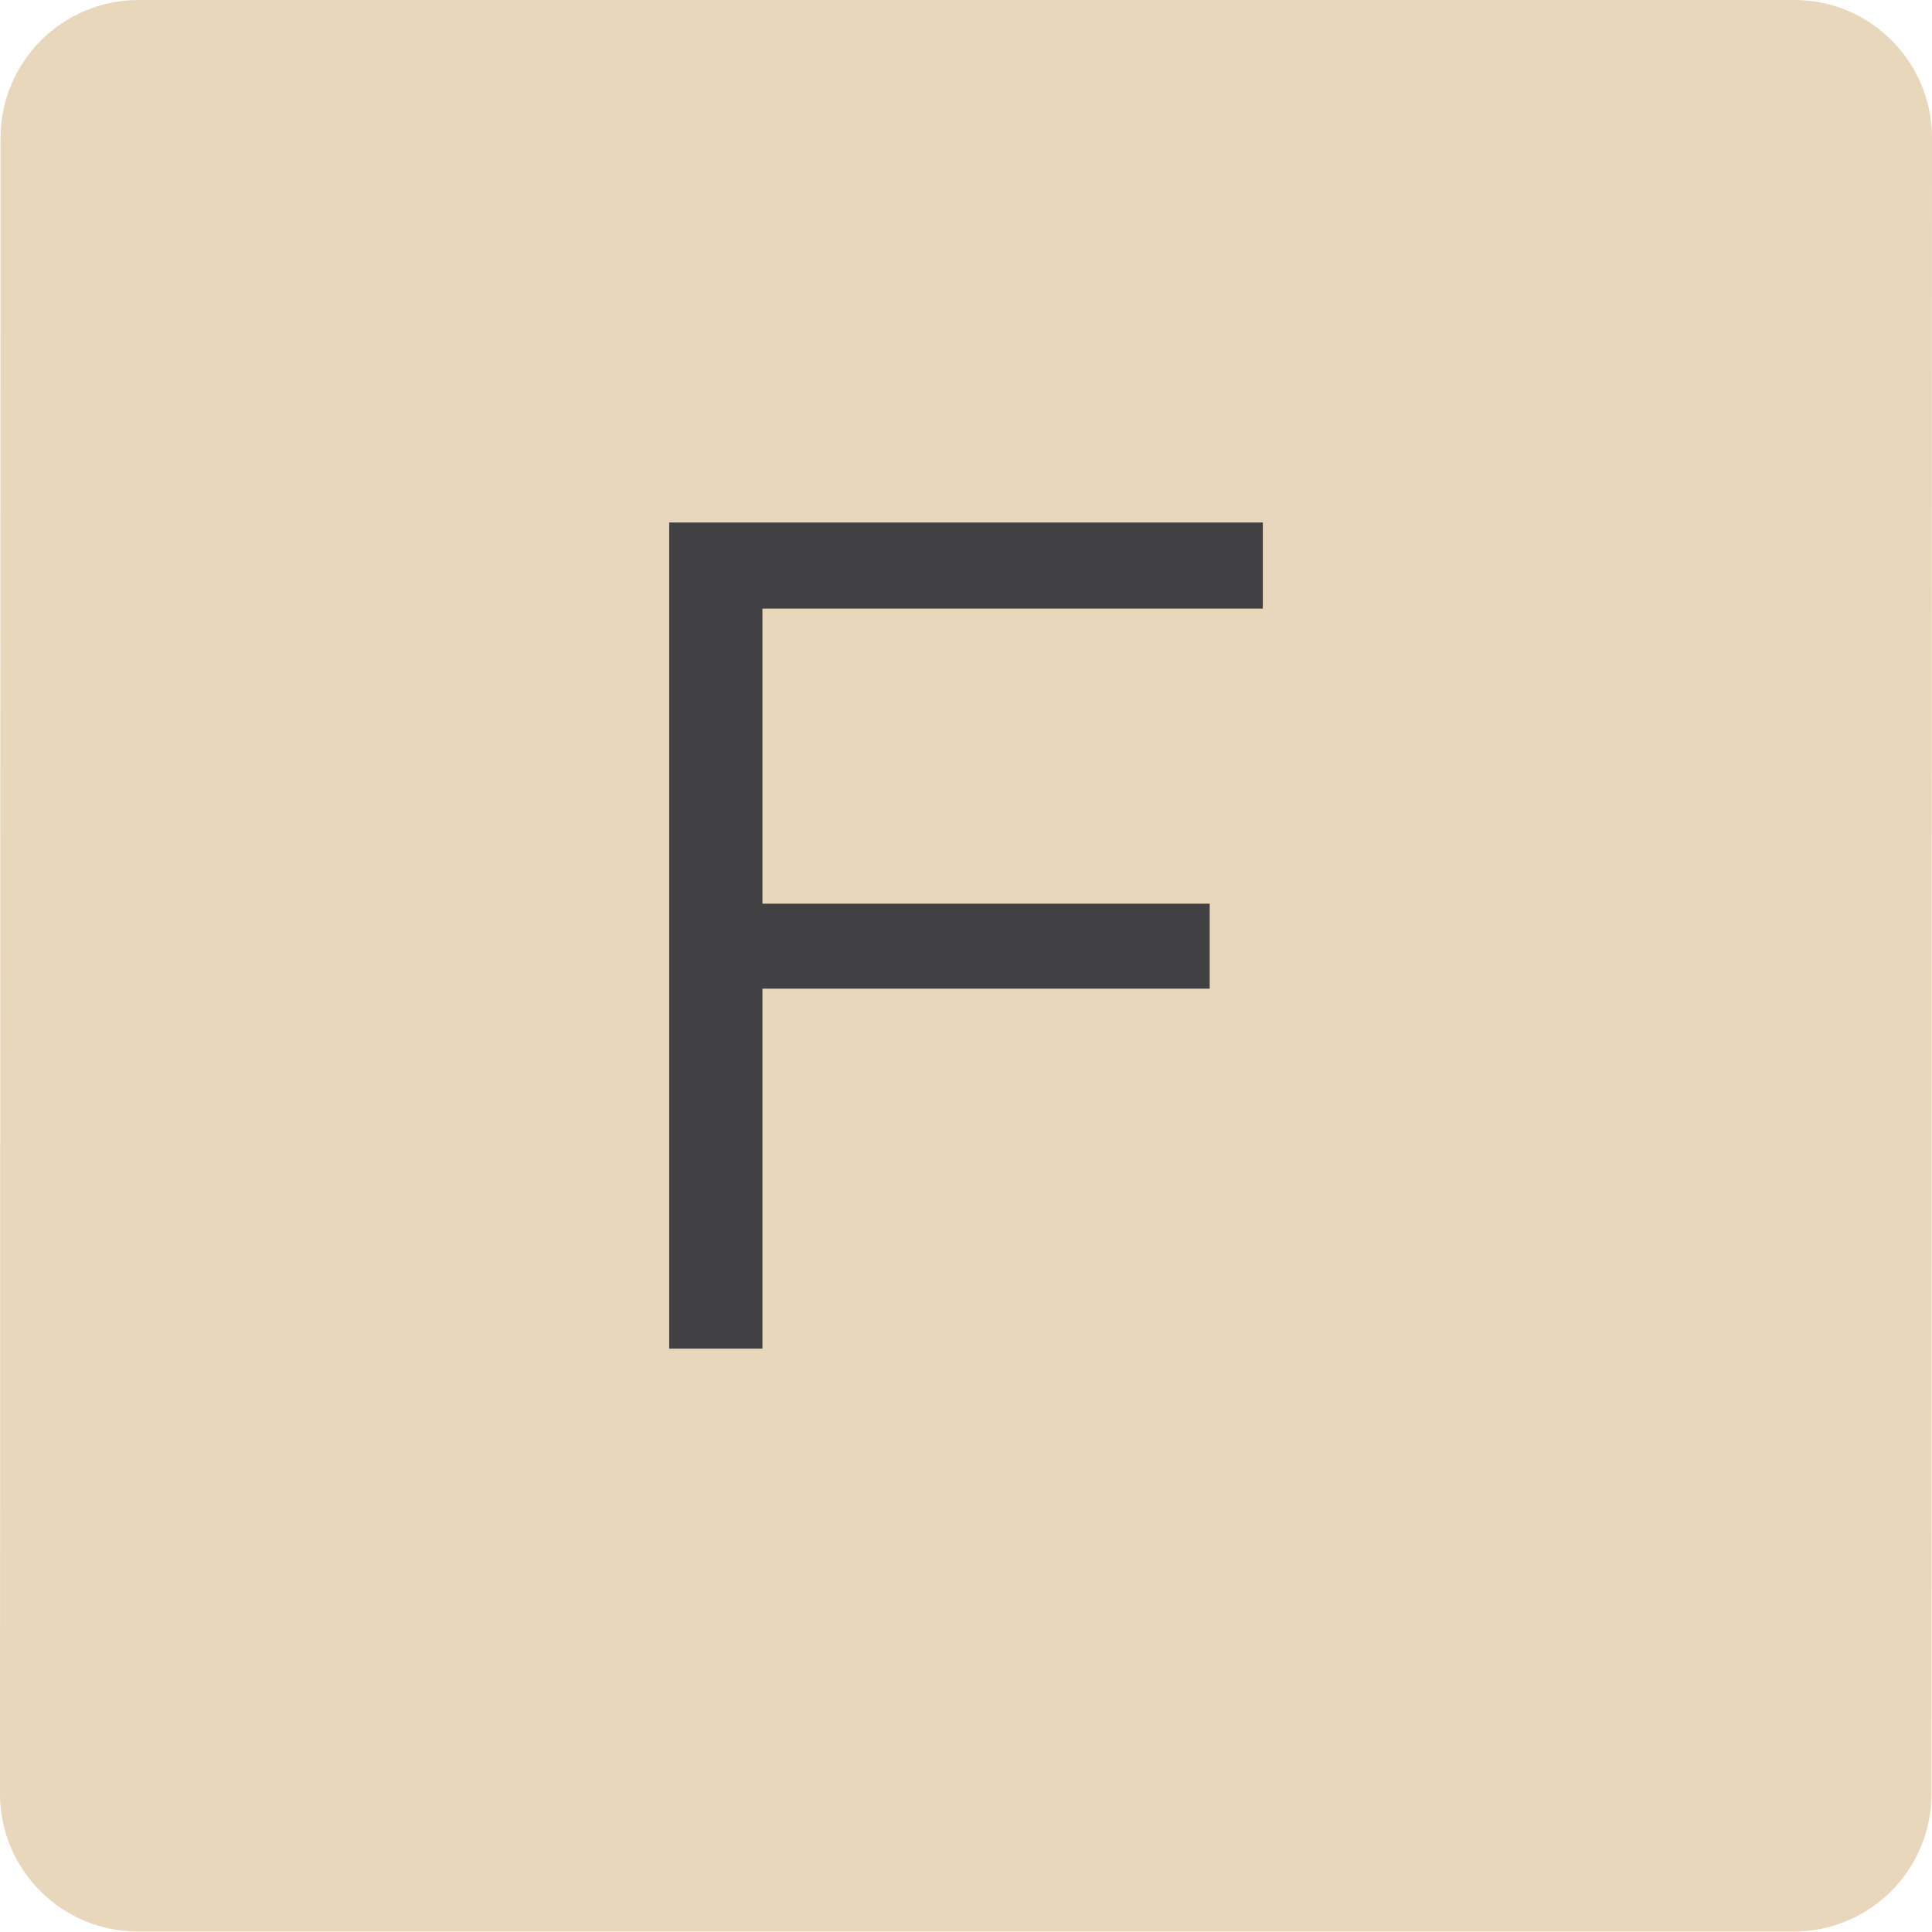
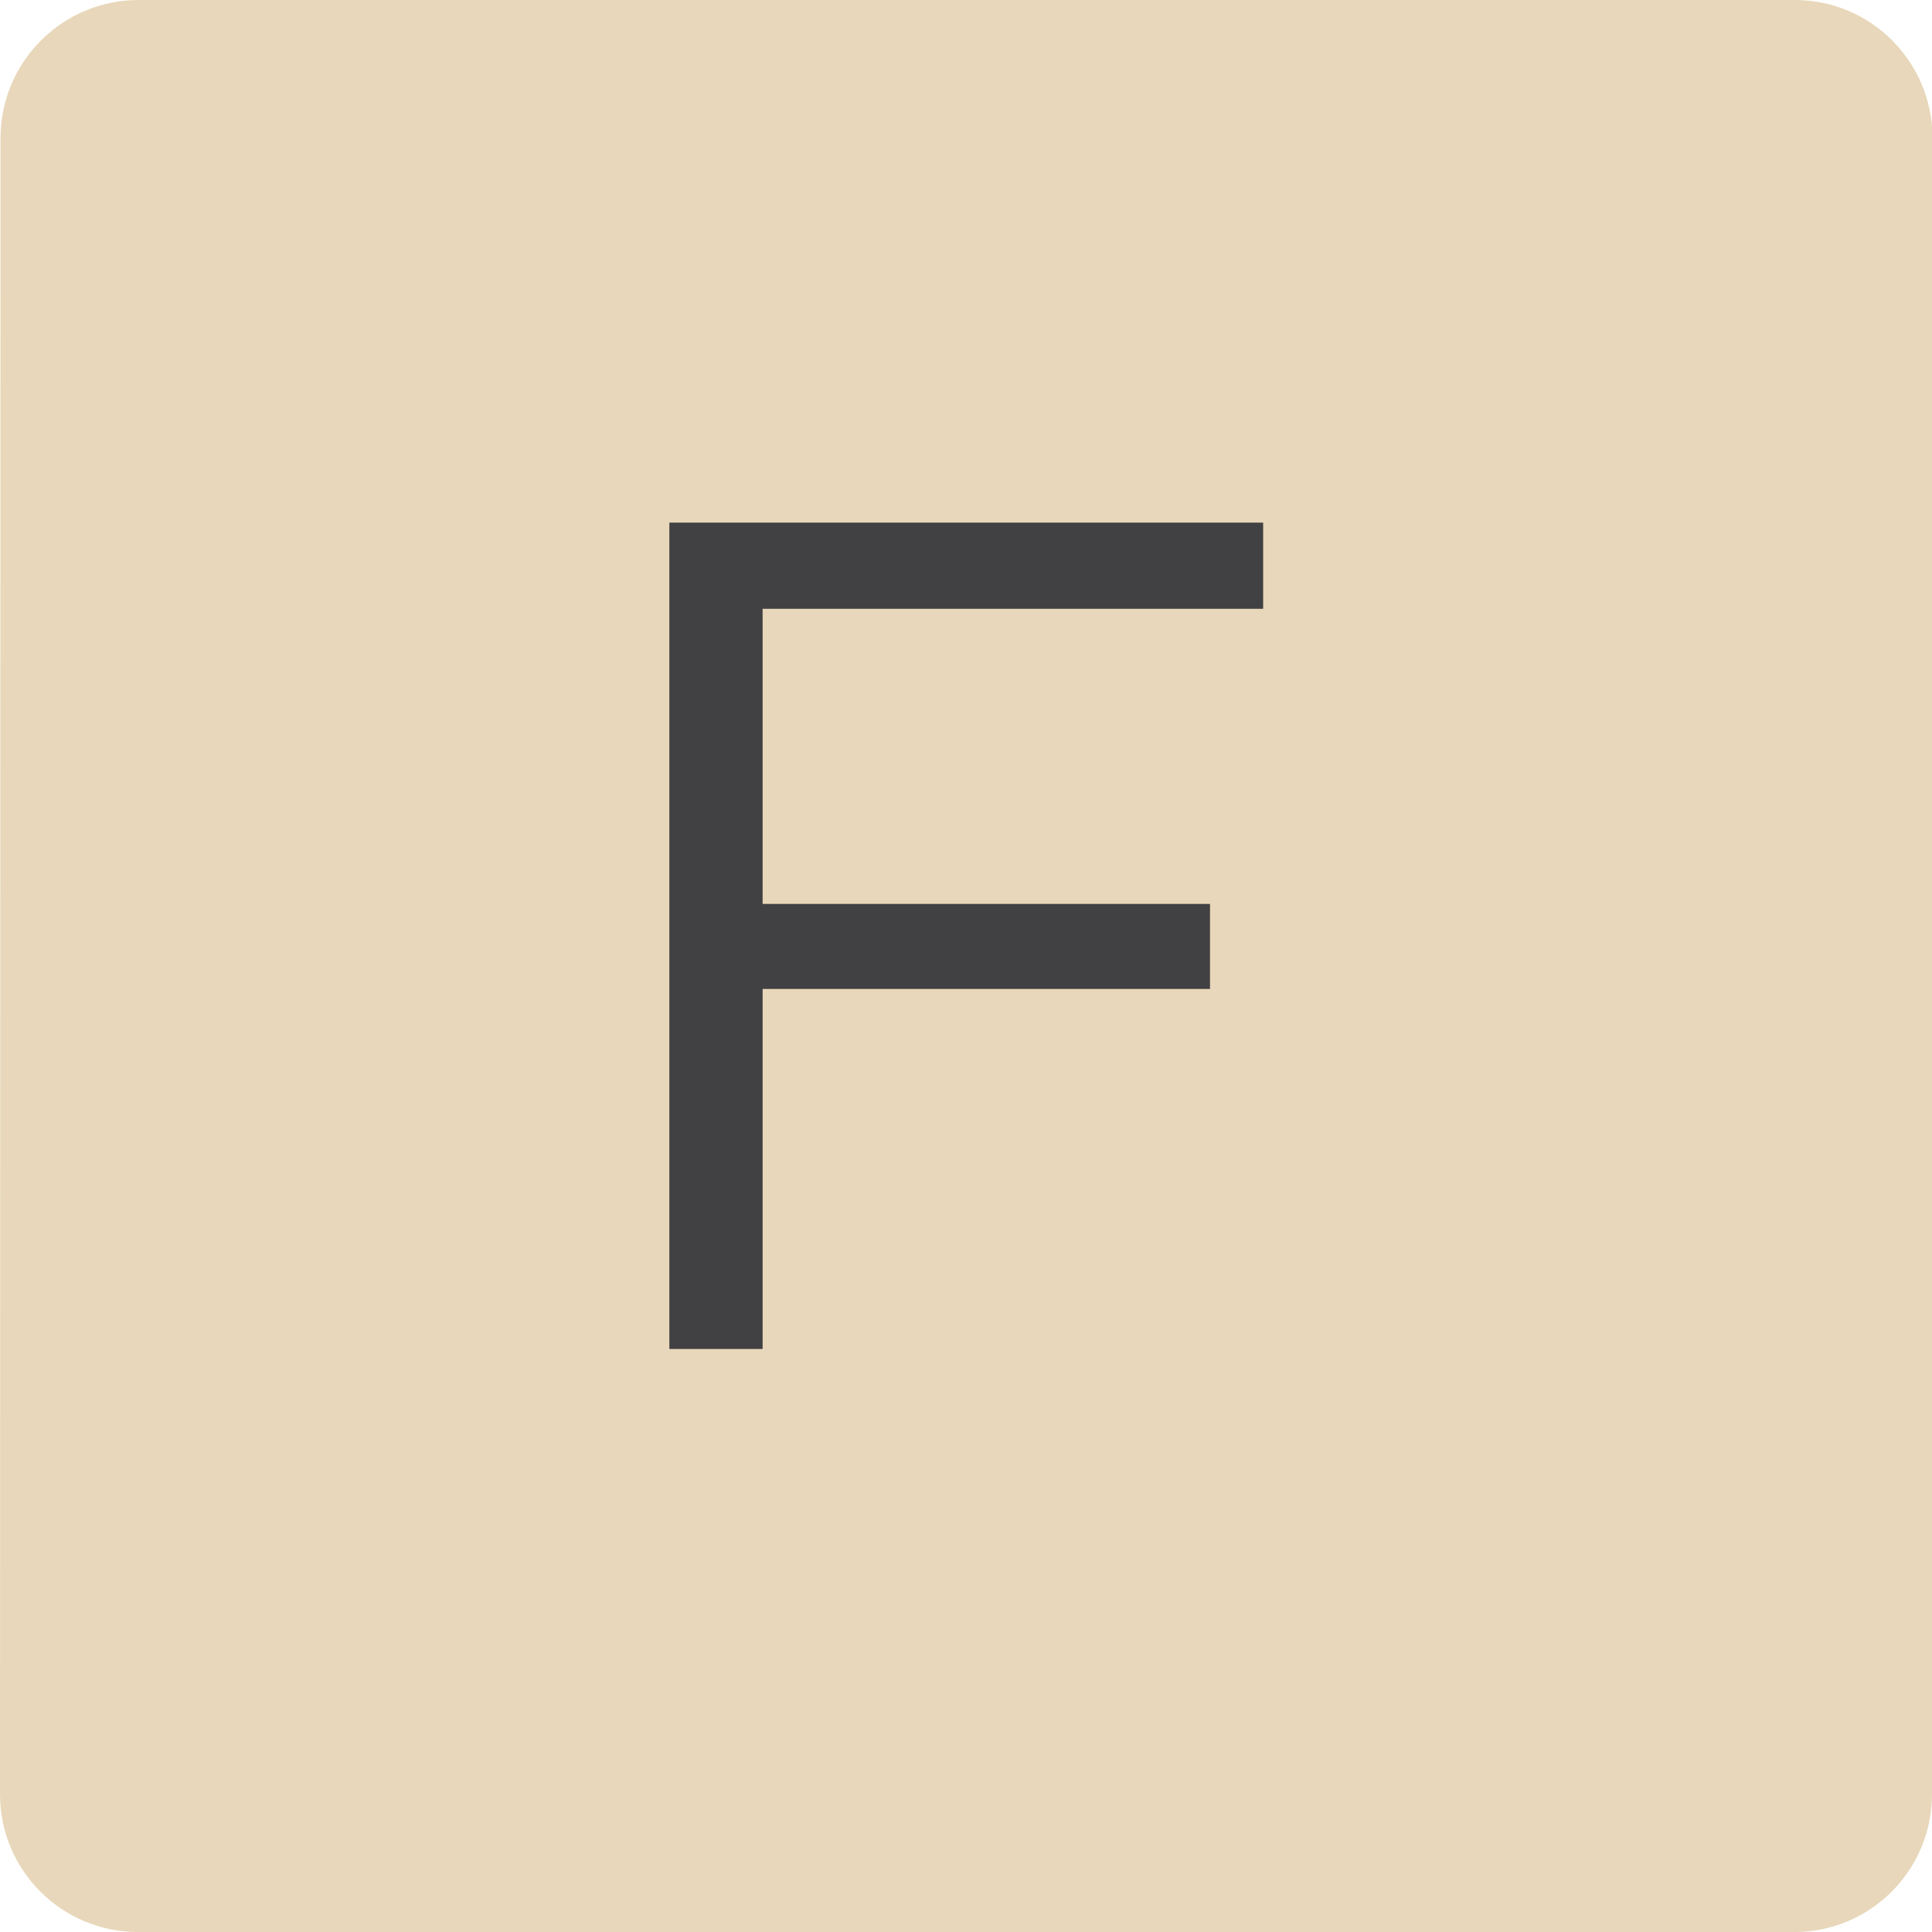
- <svg xmlns="http://www.w3.org/2000/svg" version="1.1" id="scrabble" x="0px" y="0px" viewBox="0 0 412.85 412.74" style="enable-background:new 0 0 412.85 412.74;" xml:space="preserve">
+ <svg xmlns="http://www.w3.org/2000/svg" version="1.1" id="scrabble" x="0px" y="0px" viewBox="0 0 412.74 412.74" style="enable-background:new 0 0 412.74 412.74;" xml:space="preserve">
  <style type="text/css">
	.st0{display:none;}
	.st1{display:inline;fill:#00AEEF;}
	.st2{fill:#E8D7BA;}
	.st3{display:inline;fill:#414042;}
	.st4{fill:#414042;}
	.st5{display:inline;}
</style>
  <g id="scrabbleTile">
    <g id="highlightedTile" class="st0">
      <path id="top" class="st1" d="M383.41,0c16.29,0,29.45,13.21,29.44,29.51l-0.11,353.79c-0.01,16.29-13.17,29.45-29.46,29.45H29.5    C13.2,412.74,0,399.58,0,383.29L0.11,29.51C0.11,13.21,13.33,0,29.62,0H383.41z" />
    </g>
    <g id="tile_00000029007655792493338070000015857826428044154035_">
      <path id="top_00000111908945748028226780000004154523604860632498_" class="st2" d="M383.41,0c16.29,0,29.45,13.21,29.44,29.51    l-0.11,353.79c-0.01,16.29-13.17,29.45-29.46,29.45H29.5c-16.29,0-29.5-13.16-29.5-29.45L0.11,29.51C0.11,13.21,13.33,0,29.62,0    H383.41z" />
    </g>
    <g id="Z" class="st0">
      <path class="st3" d="M135.69,274.81l114.24-145.26H139.47v-17.9h137.69v13.37L162.67,270.27h114.49v17.91H135.69V274.81z" />
    </g>
    <g id="Y" class="st0">
      <path class="st3" d="M196.34,218.32l-73.38-106.67h24.21l59.51,88.26l60.02-88.26h23.2l-73.38,106.42v70.11h-20.17V218.32z" />
    </g>
    <g id="X" class="st0">
      <path class="st3" d="M283.72,111.65l-65.06,86.5l67.58,90.03h-23.7l-56.49-76.16l-56.49,76.16h-22.95l67.58-90.03l-65.06-86.5    h23.45l53.97,72.63l53.97-72.63H283.72z" />
    </g>
    <g id="W" class="st0">
      <path class="st3" d="M78.06,111.27h21.69l50.44,147.02l48.42-147.53H215l48.42,147.53l50.44-147.02h20.93l-63.05,177.79h-16.9    l-48.42-143.24l-48.67,143.24h-16.64L78.06,111.27z" />
    </g>
    <g id="V" class="st0">
      <path class="st3" d="M121.69,111.01h22.19l62.79,152.07l63.05-152.07h21.44L215.25,288.8H197.6L121.69,111.01z" />
    </g>
    <g id="U" class="st0">
      <path class="st3" d="M132.91,212.9V110.26h19.92v101.38c0,38.08,20.43,59.51,53.97,59.51c32.53,0,53.21-19.67,53.21-58.25V110.26    h19.92v101.12c0,51.45-29.51,78.18-73.64,78.18C162.67,289.56,132.91,262.83,132.91,212.9z" />
    </g>
    <g id="T" class="st0">
      <path class="st3" d="M196.34,130.05h-59.26v-18.41h138.7v18.41h-59.26v158.12h-20.17V130.05z" />
    </g>
    <g id="S" class="st0">
      <path class="st3" d="M140.23,262.45l12.36-14.63c18.41,16.64,36.06,24.97,60.52,24.97c23.71,0,39.34-12.61,39.34-30.01v-0.51    c0-16.39-8.83-25.72-45.9-33.54c-40.6-8.83-59.26-21.94-59.26-50.94v-0.5c0-27.74,24.46-48.17,58-48.17    c25.72,0,44.13,7.31,62.04,21.69l-11.6,15.38c-16.39-13.37-32.78-19.17-50.94-19.17c-22.95,0-37.57,12.61-37.57,28.5v0.5    c0,16.64,9.08,25.97,47.91,34.3c39.34,8.57,57.5,22.95,57.5,49.93v0.51c0,30.26-25.22,49.93-60.27,49.93    C184.36,290.69,161.41,281.36,140.23,262.45z" />
    </g>
    <g id="R" class="st0">
      <path class="st3" d="M133.42,111.65h75.91c21.69,0,39.09,6.56,50.18,17.65c8.57,8.57,13.62,20.93,13.62,34.8v0.5    c0,29.25-20.17,46.4-47.91,51.45l54.22,72.12h-24.46l-51.19-68.59h-50.44v68.59h-19.92V111.65z M207.56,201.68    c26.48,0,45.39-13.62,45.39-36.31v-0.5c0-21.69-16.64-34.8-45.14-34.8h-54.47v71.62H207.56z" />
    </g>
    <g id="Q" class="st0">
      <path class="st3" d="M283.97,292.33l-23.45-20.93c-14.88,11.6-33.79,18.66-55.48,18.66c-53.71,0-89.78-42.12-89.78-90.79v-0.5    c0-48.67,36.57-91.29,90.28-91.29c53.71,0,89.78,42.11,89.78,90.79v0.5c0,21.94-7.82,42.87-20.93,59.01l23.2,19.67L283.97,292.33z     M246.4,258.54l-33.04-28.24l13.37-14.88l33.04,30.01c9.58-12.61,14.88-28.5,14.88-46.15v-0.5c0-40.1-29.25-72.88-69.6-72.88    c-40.35,0-69.1,32.28-69.1,72.38v0.5c0,40.1,29.25,72.88,69.6,72.88C221.18,271.65,235.3,266.86,246.4,258.54z" />
    </g>
    <g id="P" class="st0">
      <path class="st3" d="M140.35,111.65h66.07c39.84,0,66.07,21.18,66.07,55.98v0.5c0,38.08-31.77,57.75-69.35,57.75h-42.87v62.29    h-19.92V111.65z M203.9,207.73c29.25,0,48.42-15.63,48.42-38.84v-0.5c0-25.22-18.91-38.33-47.41-38.33h-44.64v77.67H203.9z" />
    </g>
    <g id="O" class="st0">
      <path class="st3" d="M116.4,200.41v-0.5c0-48.67,36.57-91.29,90.28-91.29c53.71,0,89.78,42.11,89.78,90.79v0.5    c0,48.67-36.57,91.29-90.28,91.29C152.46,291.2,116.4,249.08,116.4,200.41z M275.78,200.41v-0.5c0-40.1-29.25-72.88-69.6-72.88    c-40.35,0-69.1,32.28-69.1,72.38v0.5c0,40.1,29.25,72.88,69.6,72.88C247.03,272.79,275.78,240.51,275.78,200.41z" />
    </g>
    <g id="N" class="st0">
      <path class="st3" d="M131.78,111.65h18.66l111.21,141.47V111.65h19.42v176.53h-15.89L151.2,143.42v144.75h-19.42V111.65z" />
    </g>
    <g id="M" class="st0">
      <path class="st3" d="M121.94,111.65h20.17l64.31,96.33l64.31-96.33h20.17v176.53h-19.92V145.19l-64.31,94.57h-1.01l-64.31-94.32    v142.73h-19.42V111.65z" />
    </g>
    <g id="L" class="st0">
      <path class="st3" d="M146.78,111.65h19.92v158.12h99.36v18.41H146.78V111.65z" />
    </g>
    <g id="K" class="st0">
      <path class="st3" d="M131.27,111.65h19.92v105.41l101.38-105.41h25.72l-75.65,77.17l78.93,99.36h-24.97l-67.84-85.49l-37.58,38.08    v47.41h-19.92V111.65z" />
    </g>
    <g id="J" class="st0">
      <path class="st3" d="M151.7,258.16l14.37-12.36c10.84,16.39,21.94,25.22,40.35,25.22c19.92,0,34.55-14.37,34.55-42.37V110.38    h20.17v118.02c0,20.68-6.05,36.31-16.14,46.4c-9.83,9.58-23.2,14.63-38.84,14.63C179.69,289.43,162.8,276.32,151.7,258.16z" />
    </g>
    <g id="I" class="st0">
      <path class="st3" d="M196.46,111.65h19.92v176.53h-19.92V111.65z" />
    </g>
    <g id="H" class="st0">
      <path class="st3" d="M135.56,111.65h19.92v78.43h101.88v-78.43h19.92v176.53h-19.92v-79.44H155.48v79.44h-19.92V111.65z" />
    </g>
    <g id="G" class="st0">
      <path class="st3" d="M126.11,200.41v-0.5c0-48.42,35.56-91.29,88.52-91.29c29.76,0,48.17,8.57,65.82,23.45l-12.86,15.13    c-13.62-11.85-28.75-20.17-53.71-20.17c-39.09,0-67.08,33.04-67.08,72.38v0.5c0,42.11,26.98,73.38,69.85,73.38    c20.17,0,38.84-7.82,50.94-17.65v-43.88h-53.71v-17.9h72.88v70.36c-16.39,14.63-41.11,26.98-70.86,26.98    C160.4,291.2,126.11,250.85,126.11,200.41z" />
    </g>
    <g id="F">
      <path class="st4" d="M143,111.65h126.85v18.41H162.92v63.05h95.58v18.16h-95.58v76.92H143V111.65z" />
    </g>
    <g id="E" class="st0">
      <path class="st3" d="M141.99,111.65H269.6v18.16H161.92v60.27h96.33v18.16h-96.33v61.78h108.94v18.16H141.99V111.65z" />
    </g>
    <g id="D" class="st0">
      <path class="st3" d="M128.88,111.65h61.28c55.48,0,93.81,38.08,93.81,87.76v0.5c0,49.68-38.33,88.26-93.81,88.26h-61.28V111.65z     M148.8,130.06v139.71h41.36c44.64,0,73.13-30.26,73.13-69.35v-0.5c0-39.09-28.5-69.85-73.13-69.85H148.8z" />
    </g>
    <g id="C" class="st0">
      <path class="st3" d="M126.86,200.41v-0.5c0-49.93,37.32-91.29,89.27-91.29c32.03,0,51.19,11.35,68.85,27.99l-13.62,14.63    c-14.88-14.12-31.52-24.21-55.48-24.21c-39.09,0-68.34,31.78-68.34,72.38v0.5c0,40.85,29.5,72.88,68.34,72.88    c24.21,0,40.1-9.33,56.99-25.47l13.11,12.86c-18.41,18.66-38.58,31.02-70.61,31.02C164.44,291.2,126.86,251.1,126.86,200.41z" />
    </g>
    <g id="B" class="st0">
      <path class="st3" d="M135.18,111.65h75.15c20.17,0,36.06,5.8,46.15,15.64c7.31,7.57,11.35,16.9,11.35,28.24v0.5    c0,22.95-14.12,34.8-27.99,40.85c20.93,6.3,37.83,18.41,37.83,42.62v0.5c0,30.26-25.47,48.17-64.05,48.17h-78.43V111.65z     M247.66,158.3c0-17.4-13.87-28.75-39.09-28.75h-53.71v60.78h52.2c23.96,0,40.6-10.84,40.6-31.52V158.3z M210.59,207.98h-55.73    v62.29h59.26c26.73,0,43.38-11.85,43.38-31.52v-0.5C257.49,219.08,241.35,207.98,210.59,207.98z" />
    </g>
    <g id="A" class="st0">
      <path class="st3" d="M197.09,111.02h18.66L296.2,288.8h-21.44l-20.68-46.65h-96.08l-20.93,46.65h-20.43L197.09,111.02z     M246.27,223.99l-40.1-89.78l-40.35,89.78H246.27z" />
    </g>
    <g id="_x31_0" class="st0">
      <g class="st5">
        <g>
          <path class="st4" d="M330.2,334.71l-6.59,1.83l-1.36-5.23l9.89-3.14h4.45v36.9h-6.39V334.71z" />
          <path class="st4" d="M344.59,346.86v-0.11c0-10.47,6.38-18.95,16.02-18.95c9.58,0,15.91,8.37,15.91,18.84v0.1      c0,10.47-6.38,18.95-16.02,18.95C350.87,365.7,344.59,357.32,344.59,346.86z M369.87,346.86v-0.11c0-7.22-3.72-13.14-9.37-13.14      c-5.65,0-9.26,5.76-9.26,13.03v0.1c0,7.22,3.66,13.14,9.37,13.14C366.31,359.89,369.87,354.03,369.87,346.86z" />
        </g>
      </g>
    </g>
    <g id="_x38_" class="st0">
      <g class="st5">
        <g>
          <path class="st4" d="M335.41,355.07v-0.11c0-4.4,2.46-7.17,6.59-8.9c-3.09-1.62-5.34-4.08-5.34-8.16v-0.1      c0-5.6,5.39-9.89,12.72-9.89c7.33,0,12.72,4.24,12.72,9.89v0.1c0,4.08-2.25,6.54-5.34,8.16c4.03,1.83,6.59,4.45,6.59,8.79v0.11      c0,6.54-5.97,10.62-13.97,10.62C341.37,365.59,335.41,361.41,335.41,355.07z M357.07,354.71v-0.11c0-3.35-3.35-5.55-7.69-5.55      c-4.34,0-7.64,2.2-7.64,5.55v0.11c0,2.98,2.83,5.5,7.64,5.5C354.19,360.2,357.07,357.74,357.07,354.71z M355.92,338.54v-0.11      c0-2.83-2.62-5.13-6.54-5.13s-6.54,2.3-6.54,5.08v0.11c0,3.19,2.77,5.44,6.54,5.44C353.15,343.93,355.92,341.68,355.92,338.54z" />
        </g>
      </g>
    </g>
    <g id="_x35_" class="st0">
      <g class="st5">
        <g>
          <path class="st4" d="M335.85,359.78l3.98-4.66c2.93,2.72,6.02,4.4,9.42,4.4c4.4,0,7.27-2.51,7.27-6.33v-0.1      c0-3.72-3.14-6.07-7.59-6.07c-2.62,0-4.87,0.73-6.75,1.62l-3.87-2.56l1.05-17.95h21.93v5.7H344.9l-0.58,8.58      c1.73-0.63,3.35-1.05,5.81-1.05c7.12,0,12.77,3.77,12.77,11.51v0.11c0,7.48-5.5,12.4-13.61,12.4      C343.7,365.38,339.3,363.13,335.85,359.78z" />
        </g>
      </g>
    </g>
    <g id="_x34_" class="st0">
      <g class="st5">
        <g>
          <path class="st4" d="M353.51,356.98h-18.48l-1.2-4.61l20.36-24.08h5.5v23.4h5.23v5.29h-5.23v8.22h-6.18V356.98z M353.51,351.7      v-14.5l-12.04,14.5H353.51z" />
        </g>
      </g>
    </g>
    <g id="_x33_" class="st0">
      <g class="st5">
        <g>
          <path class="st4" d="M335.95,358.95l4.5-4.19c2.62,3.09,5.55,4.81,9.63,4.81c3.61,0,6.33-2.2,6.33-5.55v-0.1      c0-3.61-3.3-5.65-8.43-5.65h-2.98l-1.05-4.03l9.89-10.52H338v-5.6h24.23v4.81l-10.21,10.47c5.55,0.68,10.78,3.51,10.78,10.26      v0.11c0,6.75-5.18,11.62-12.82,11.62C343.6,365.38,339.04,362.72,335.95,358.95z" />
        </g>
      </g>
    </g>
    <g id="_x32_" class="st0">
      <g class="st5">
        <g>
          <path class="st4" d="M336.14,360.26l12.61-10.73c5.02-4.29,6.86-6.59,6.86-9.89c0-3.61-2.56-5.7-5.91-5.7      c-3.35,0-5.65,1.83-8.43,5.5l-4.61-3.61c3.51-4.87,6.96-7.64,13.5-7.64c7.17,0,12.09,4.4,12.09,10.94v0.1      c0,5.76-3.04,8.9-9.53,14.18l-7.54,6.28h17.43v5.65h-26.48V360.26z" />
        </g>
      </g>
    </g>
    <g id="_x31__56_" class="st0">
      <g class="st5">
        <g>
          <path class="st4" d="M350.16,334.85l-6.59,1.83l-1.36-5.23l9.89-3.14h4.45v36.9h-6.39V334.85z" />
        </g>
      </g>
    </g>
  </g>
</svg>
